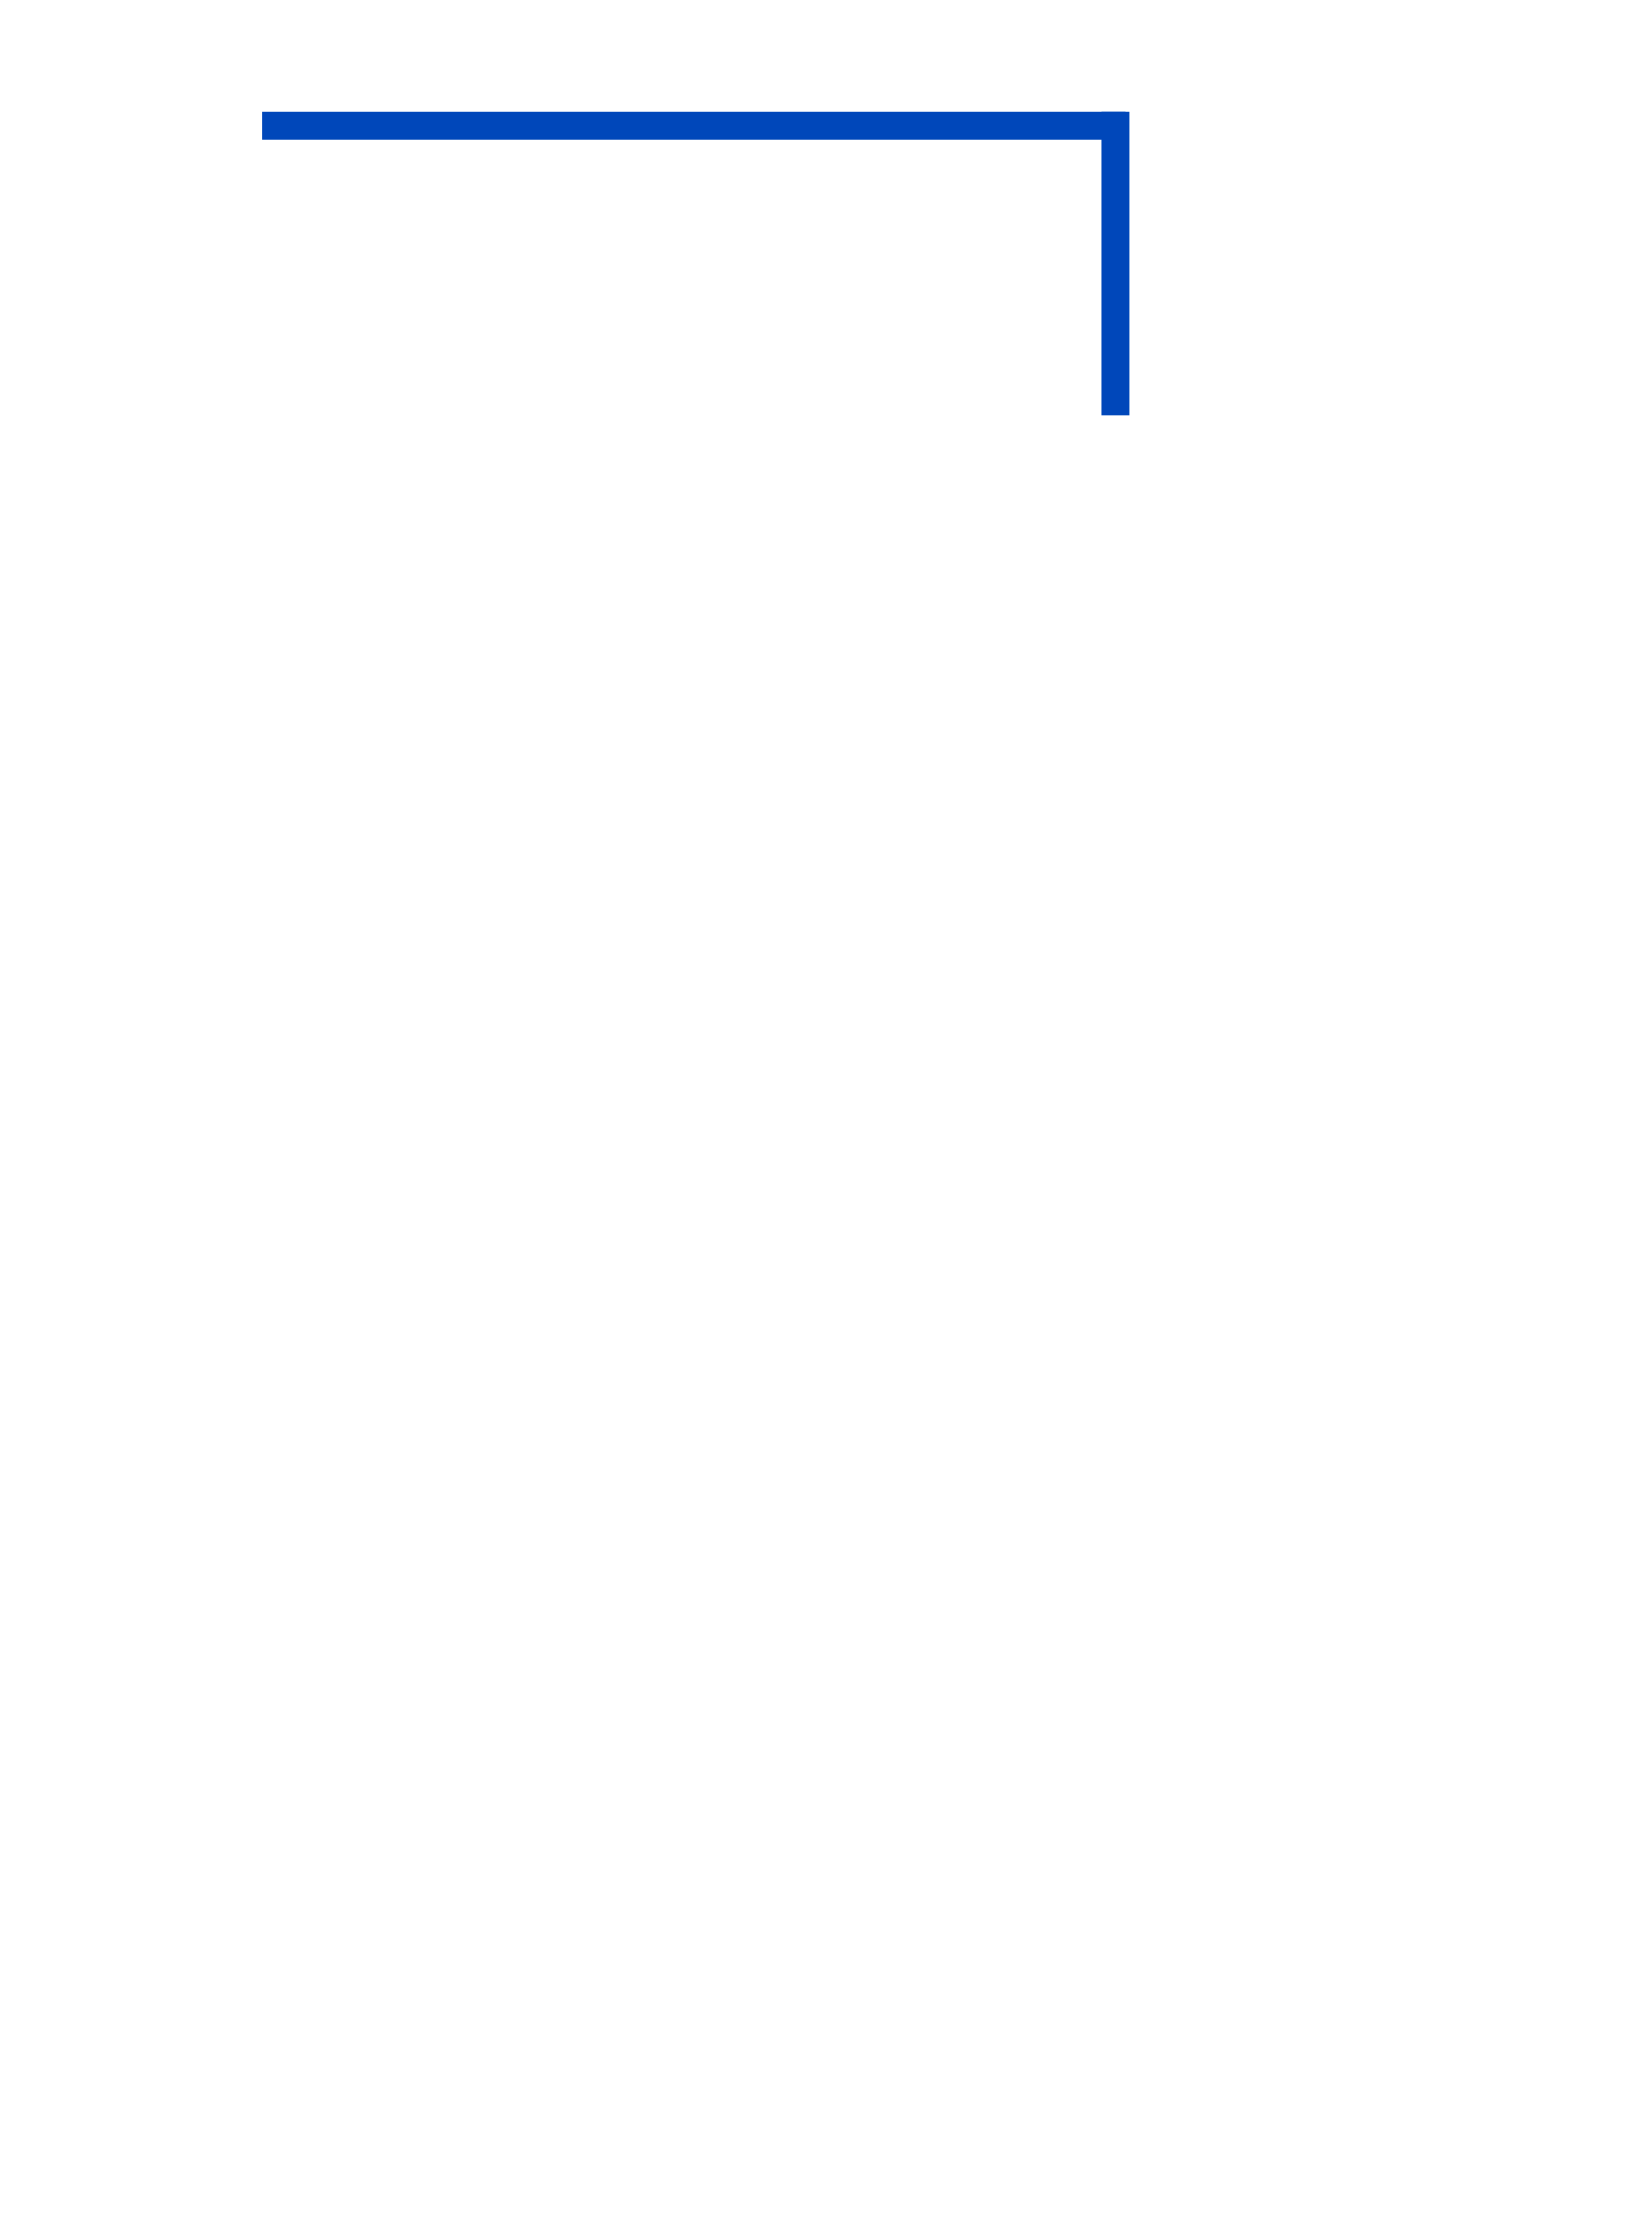
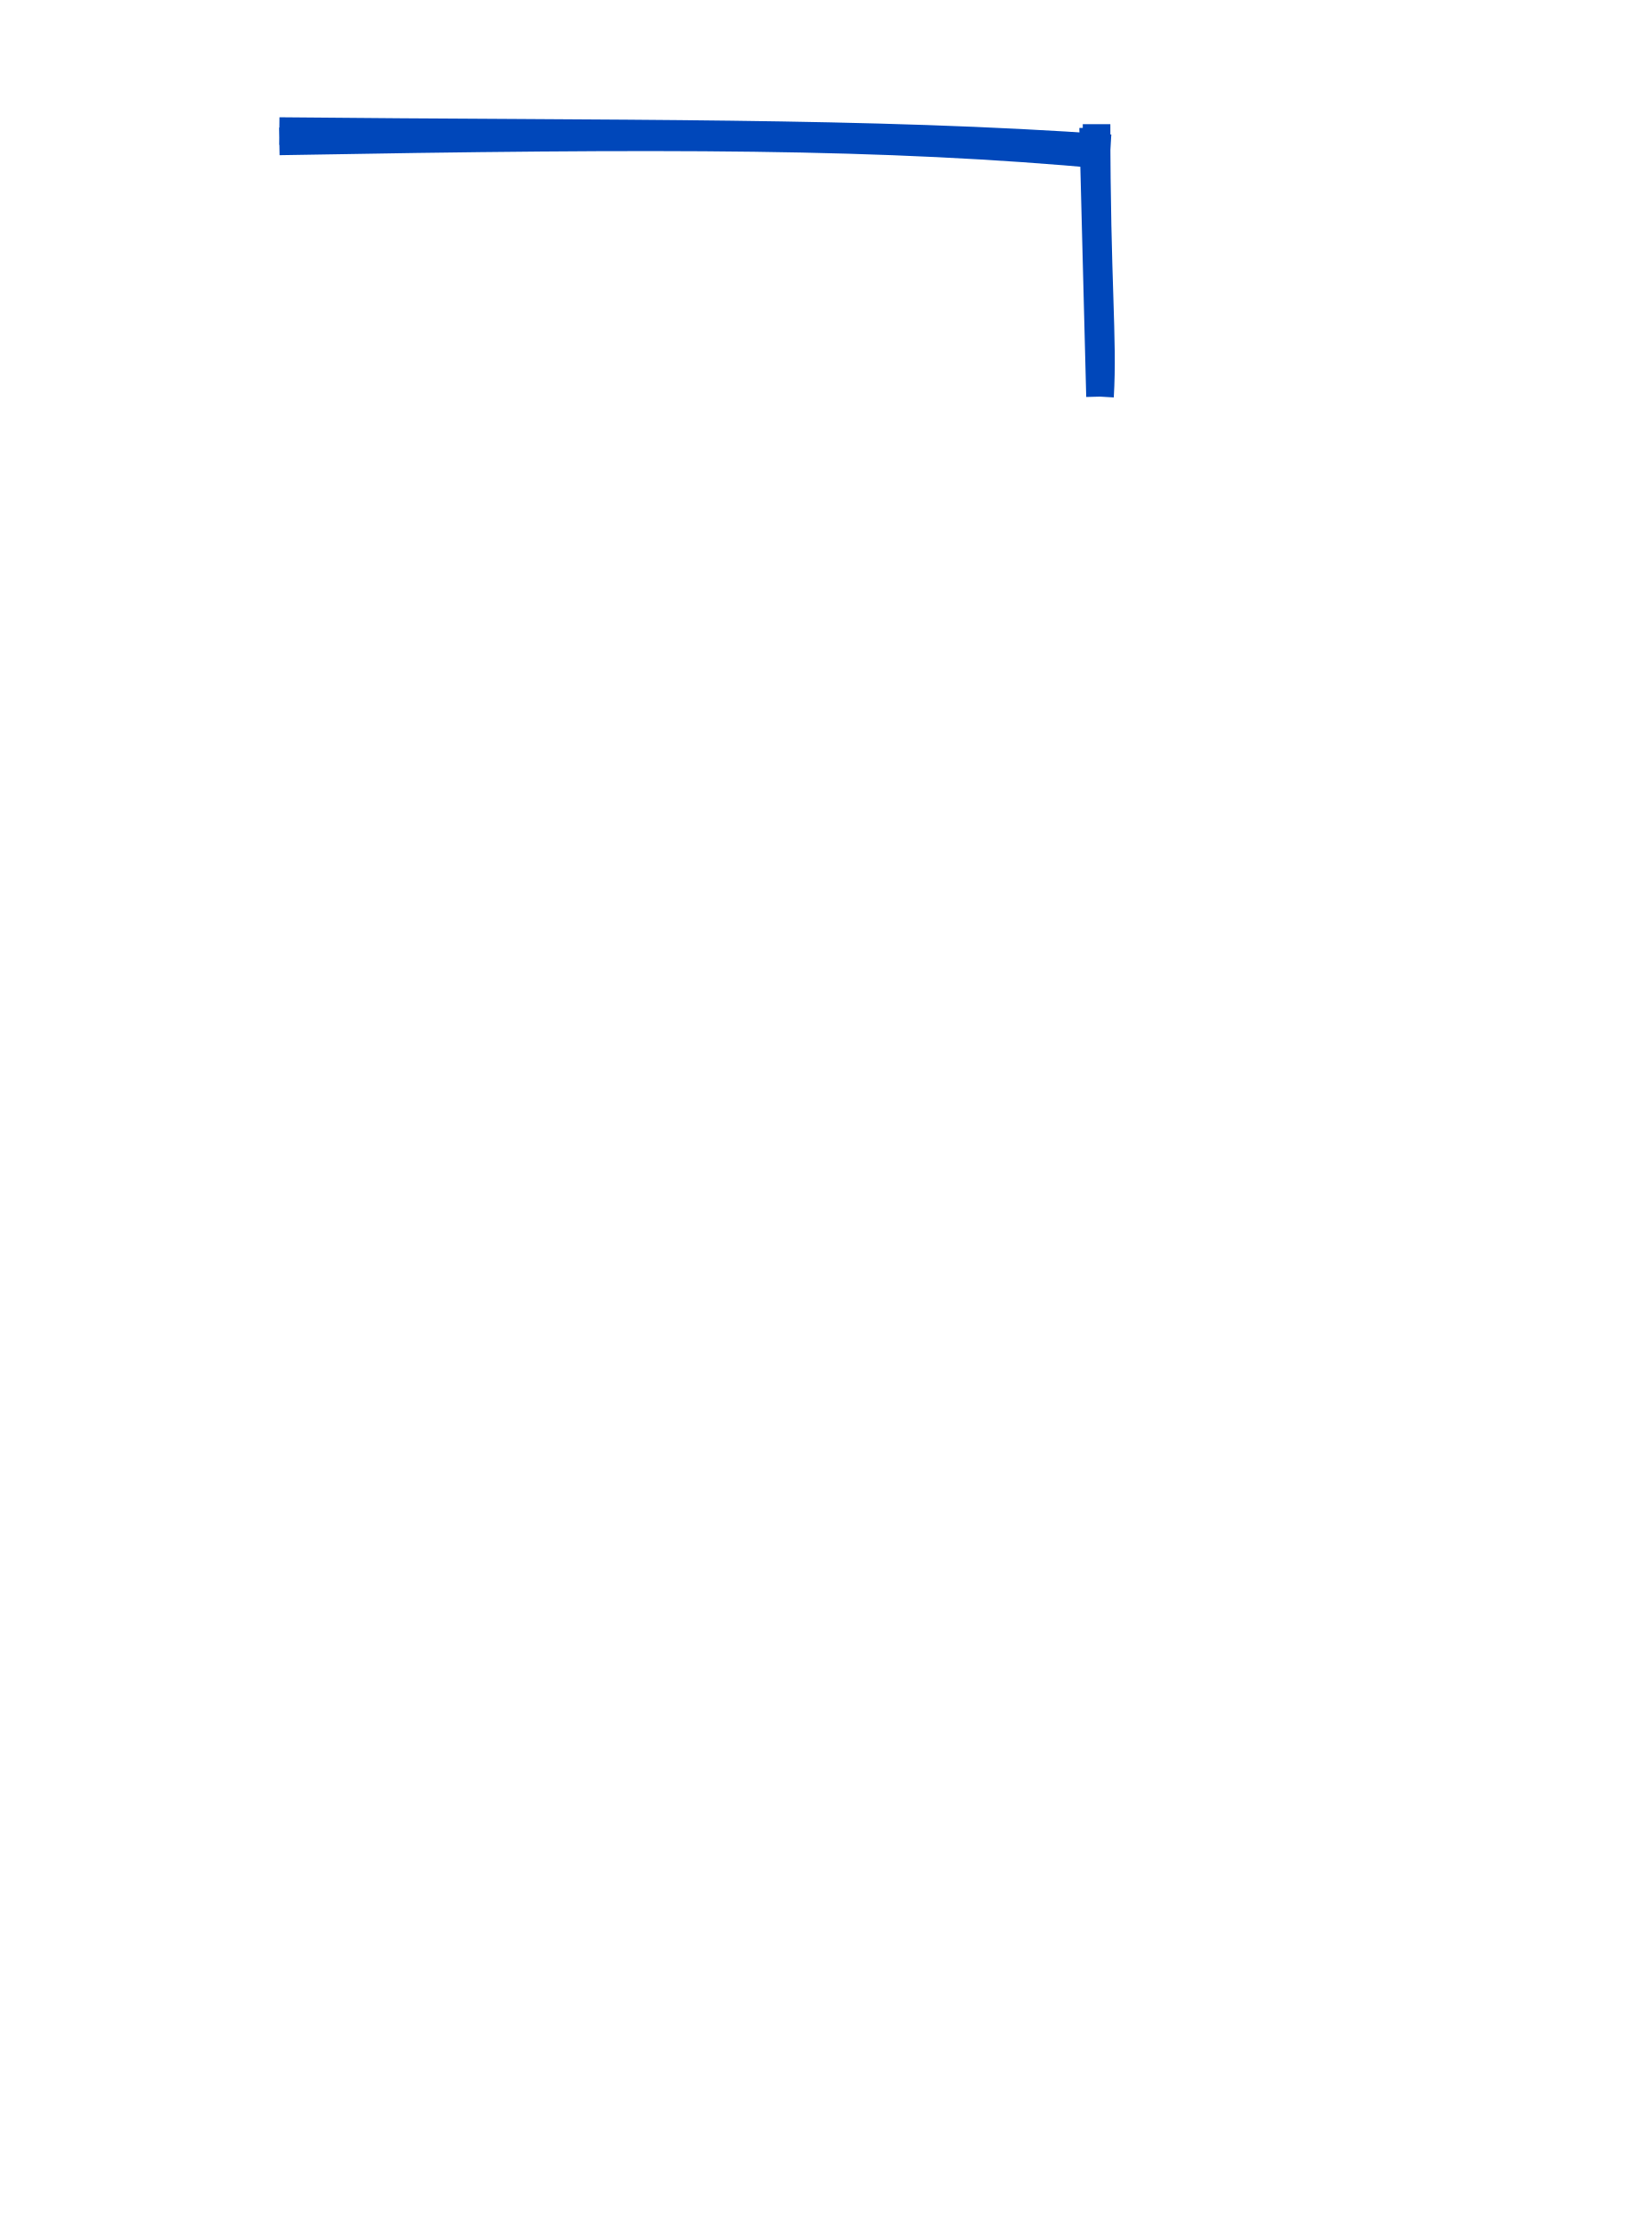
- <svg xmlns="http://www.w3.org/2000/svg" width="479px" height="646px" viewBox="0 0 479 646" version="1.1">
-   <defs />
-   <g id="Page-1" stroke="none" stroke-width="1" fill="none" fill-rule="evenodd">
-     <g id="Noose" fill-rule="nonzero">
-       <rect id="Container" fill-opacity="0" fill="#D8D8D8" x="0" y="0" width="479" height="646" />
-       <path d="M323.5,116.5 L323.5,36.5" id="Line-2" stroke="#0047ba" stroke-width="8" stroke-linecap="square" />
-       <path d="M322.5,36.5 L80,36.5" id="Line-4" stroke="#0047ba" stroke-width="8" stroke-linecap="square" />
-     </g>
+ <svg xmlns="http://www.w3.org/2000/svg" width="479" height="646" version="1">
+   <g fill="none" fill-rule="evenodd">
+     <path fill="none" d="M0 0h479v646H0z" />
+     <path stroke="#0047ba" stroke-width="8" d="M322 43c-70-5-143-4-241-5m240 7c-65-6-128-6-240-4" />
+     <path stroke="#0047ba" stroke-width="8" d="M319 115l-2-78m2 78c1-17-1-33-1-79" />
  </g>
</svg>
